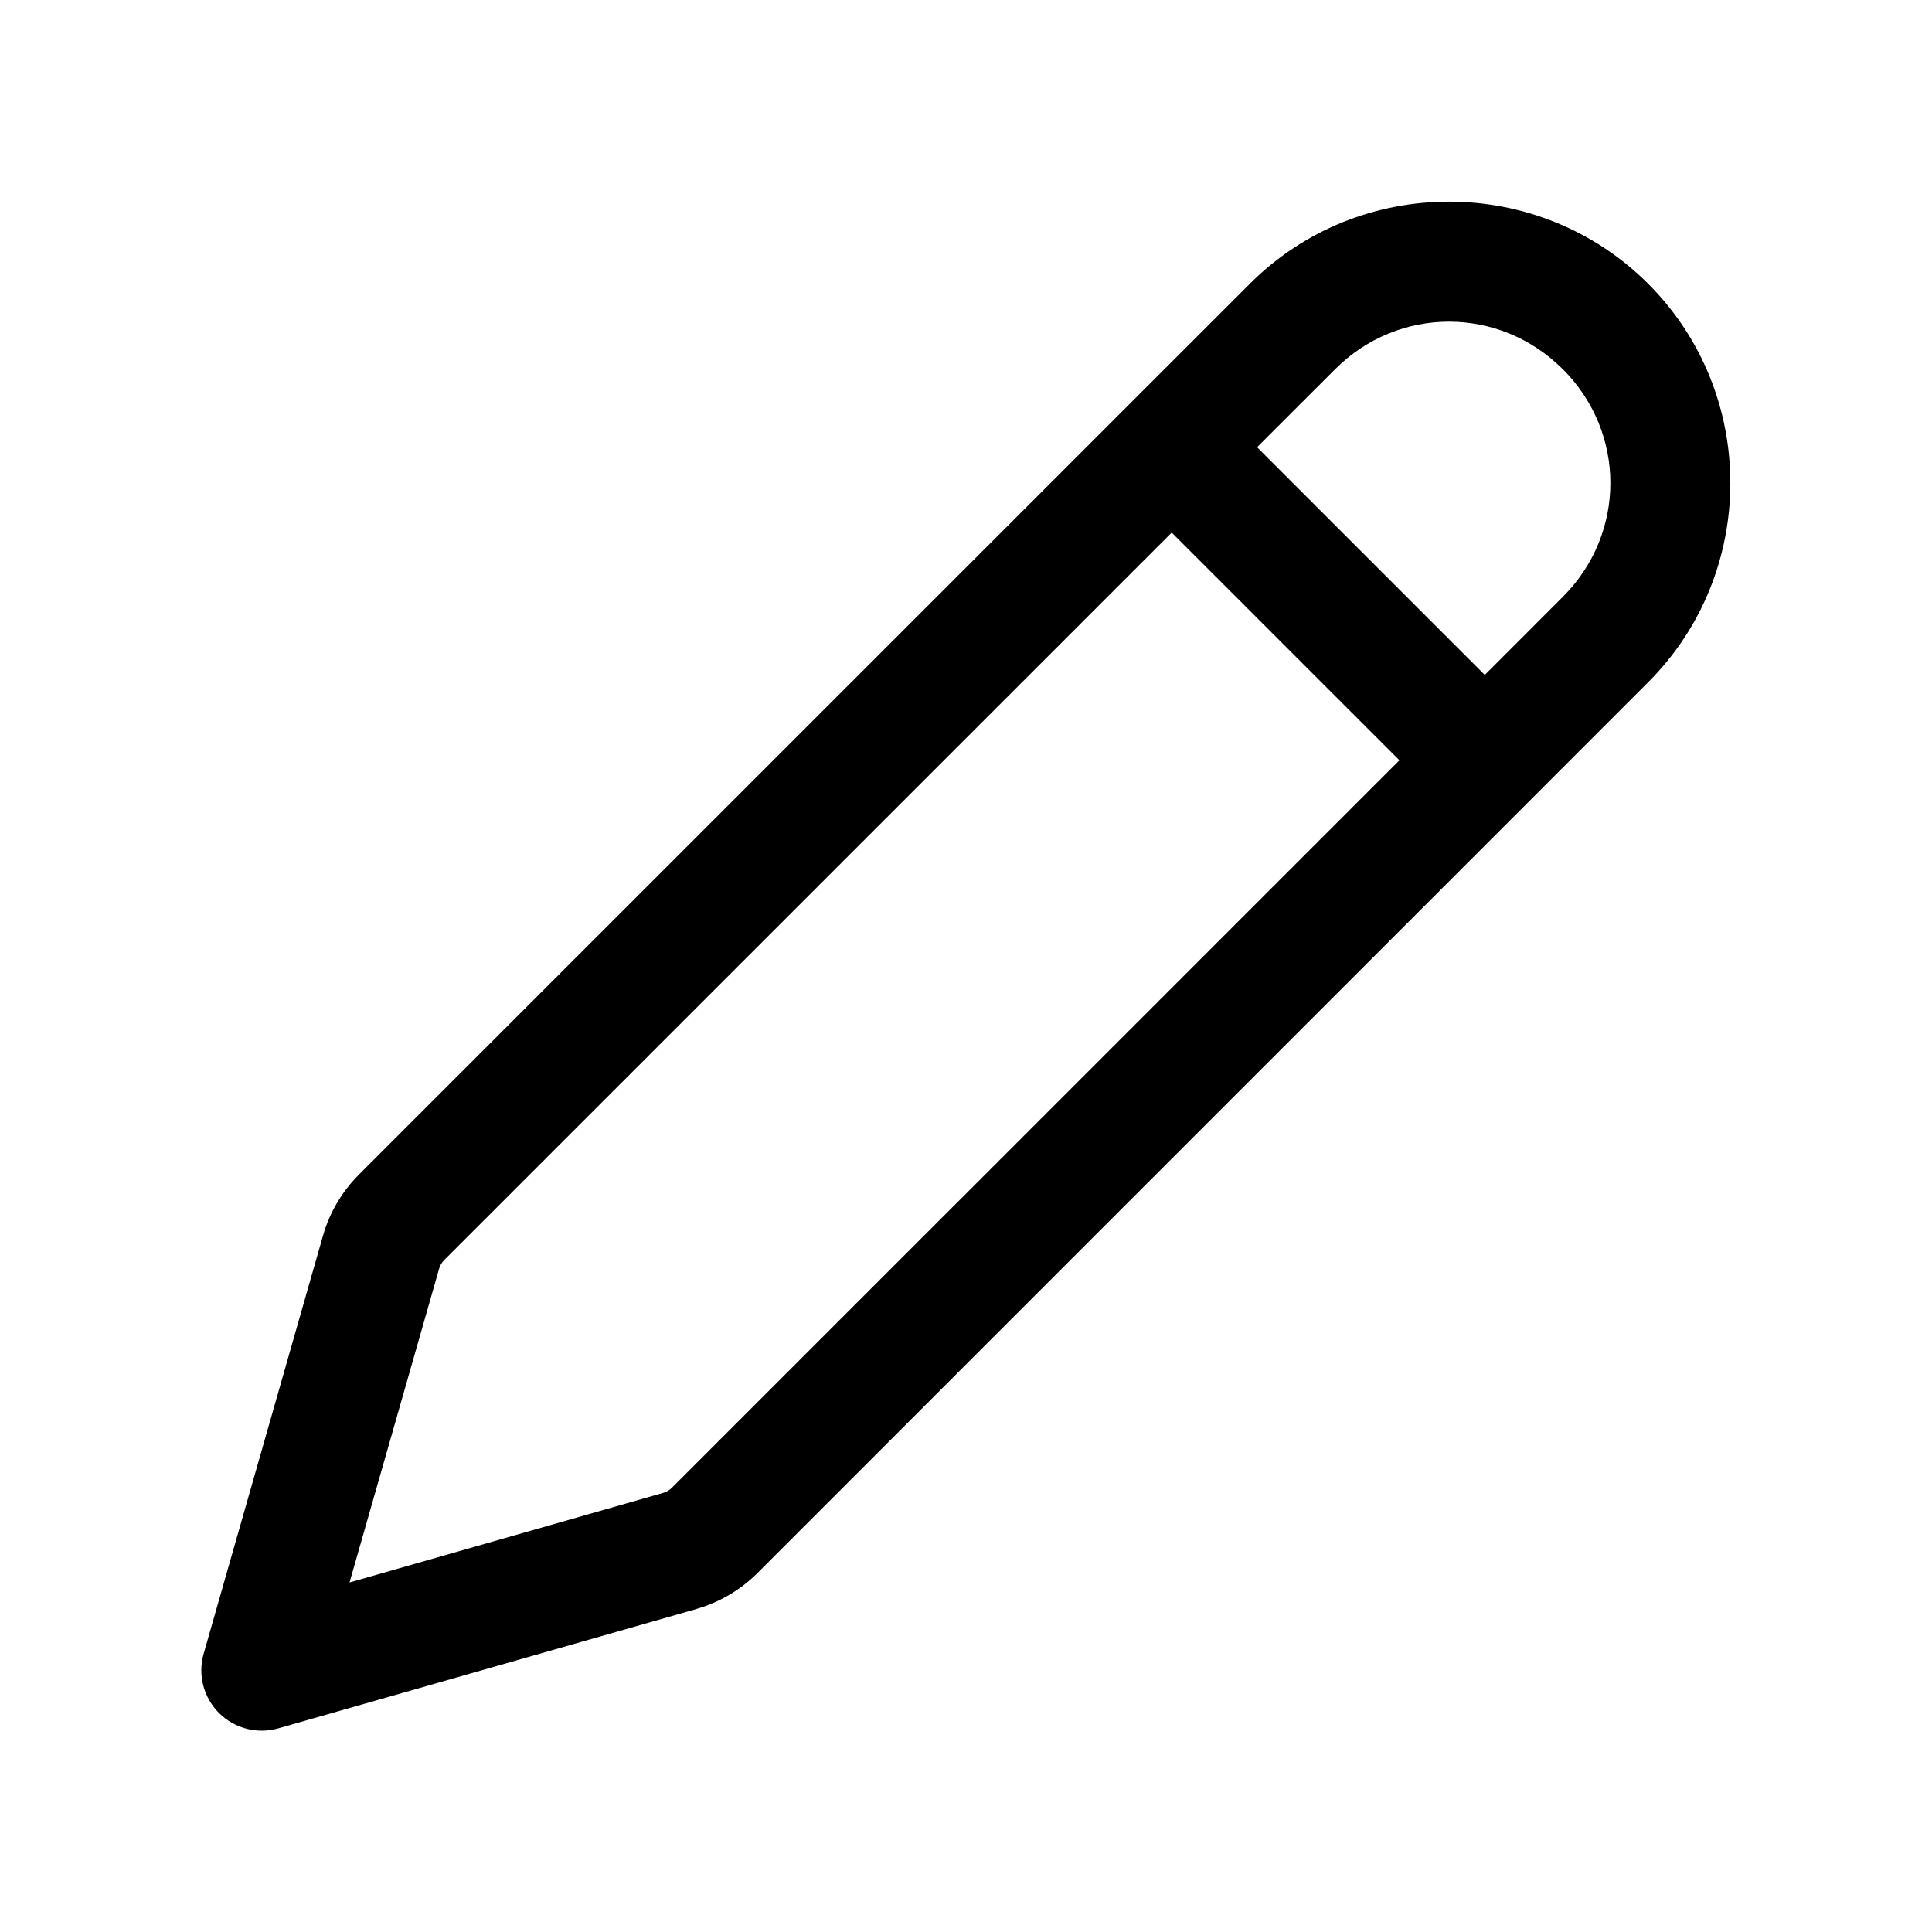
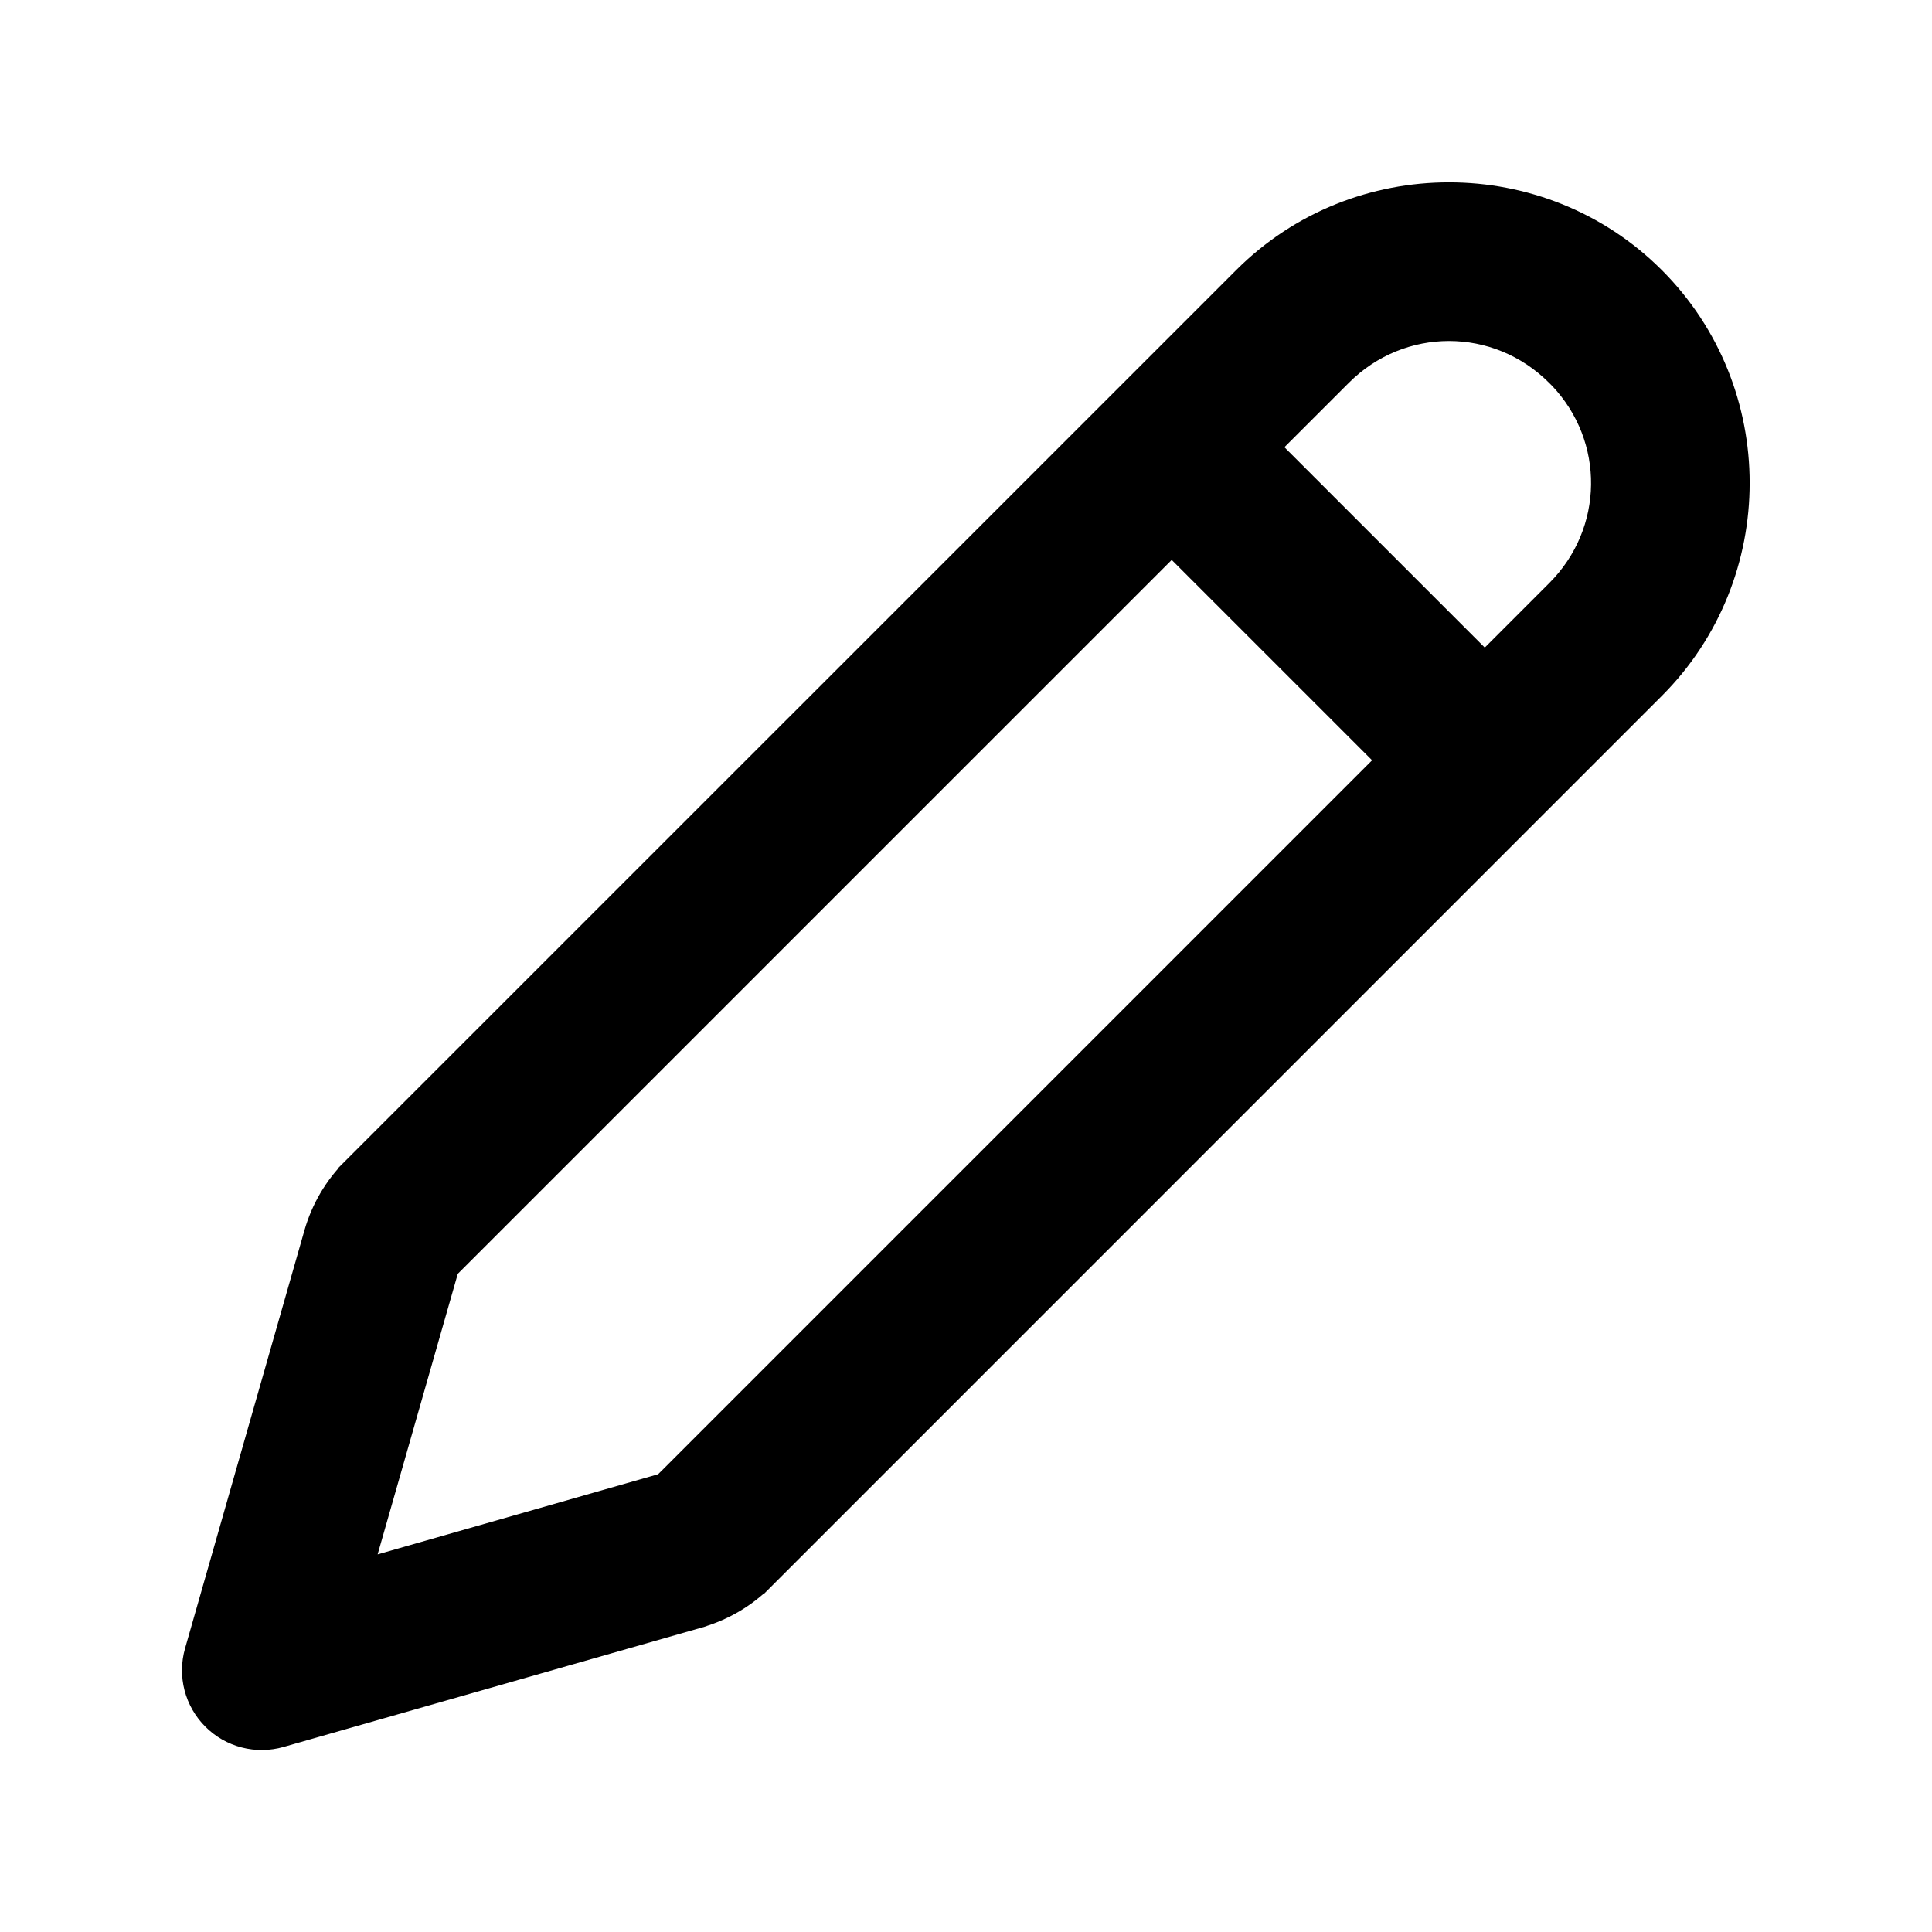
- <svg xmlns="http://www.w3.org/2000/svg" fill="#000000" viewBox="0 0 48 48" width="50px" height="50px">
-   <path d="M 36 5.01 C 34.205 5.01 32.411 5.69 31.051 7.051 L 8.916 29.184 C 8.496 29.604 8.188 30.126 8.025 30.699 L 5.059 41.088 A 1.5 1.5 0 0 0 6.912 42.941 L 17.303 39.975 A 1.5 1.5 0 0 0 17.305 39.973 C 17.874 39.809 18.395 39.505 18.816 39.084 L 40.949 16.949 C 43.67 14.228 43.67 9.772 40.949 7.051 C 39.589 5.69 37.795 5.01 36 5.01 z M 36 7.992 C 37.021 7.992 38.04 8.386 38.826 9.172 A 1.5 1.5 0 0 0 38.828 9.172 C 40.403 10.747 40.403 13.253 38.828 14.828 L 36.889 16.768 L 31.232 11.111 L 33.172 9.172 C 33.958 8.386 34.979 7.992 36 7.992 z M 29.111 13.232 L 34.768 18.889 L 16.693 36.963 C 16.635 37.021 16.56 37.066 16.477 37.09 L 8.684 39.316 L 10.91 31.521 A 1.5 1.5 0 0 0 10.91 31.52 C 10.933 31.439 10.975 31.367 11.037 31.305 L 29.111 13.232 z" />
+ <svg xmlns="http://www.w3.org/2000/svg" width="50" height="50" viewBox="0 0 50 50" fill="none">
+   <path d="M5.029 42.731L5.029 42.731C4.941 43.042 4.937 43.371 5.018 43.683C5.099 43.996 5.262 44.281 5.491 44.509C5.719 44.738 6.004 44.901 6.317 44.982C6.629 45.063 6.958 45.059 7.269 44.971L7.269 44.971L18.092 41.881L18.154 41.863L18.157 41.86C18.766 41.674 19.323 41.343 19.777 40.889L19.6 40.712L19.777 40.889L42.832 17.832C45.764 14.9 45.764 10.1 42.832 7.168C41.366 5.701 39.432 4.969 37.5 4.969C35.568 4.969 33.634 5.701 32.168 7.168L9.111 30.223L9.288 30.4L9.111 30.223C8.643 30.69 8.301 31.272 8.119 31.91L5.029 42.731ZM40.267 9.731L40.34 9.804H40.341C41.812 11.35 41.788 13.751 40.269 15.269L38.426 17.113L32.887 11.574L34.731 9.731L34.731 9.731C35.502 8.96 36.501 8.575 37.5 8.575C38.499 8.575 39.496 8.96 40.267 9.731ZM17.094 38.395L9.409 40.591L11.605 32.904L11.611 32.884C11.623 32.848 11.644 32.816 11.674 32.786L30.324 14.137L35.863 19.676L17.213 38.326C17.213 38.326 17.212 38.326 17.212 38.326C17.181 38.357 17.14 38.382 17.094 38.395Z" fill="black" stroke="black" stroke-width="0.5" />
</svg>
